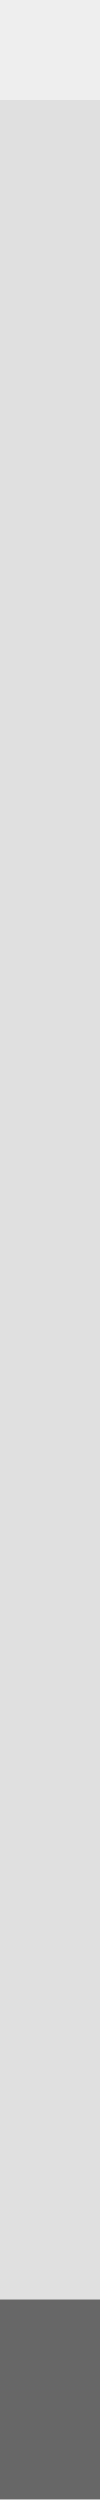
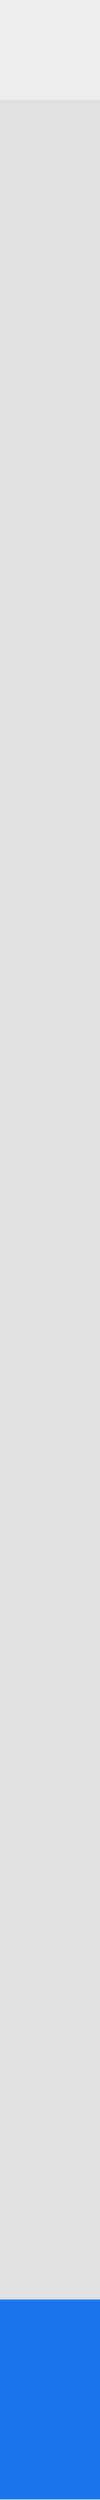
<svg xmlns="http://www.w3.org/2000/svg" id="svg8" width="1" height="25" version="1.1">
  <g id="layer1" transform="translate(0,-290.3854)">
    <rect id="rect817" style="opacity:1;fill:#e0e0e0" width="1" height="22" x="0" y="291.38" />
    <rect id="rect819" style="opacity:1;fill:#eeeeee" width="1" height="1" x="0" y="290.38" />
-     <rect id="rect821" style="opacity:1;fill:#676767" width="1" height="2" x="0" y="313.38" />
+     <rect id="rect821" style="opacity:1;fill:#1a73e8" width="1" height="2" x="0" y="313.38" />
  </g>
</svg>
